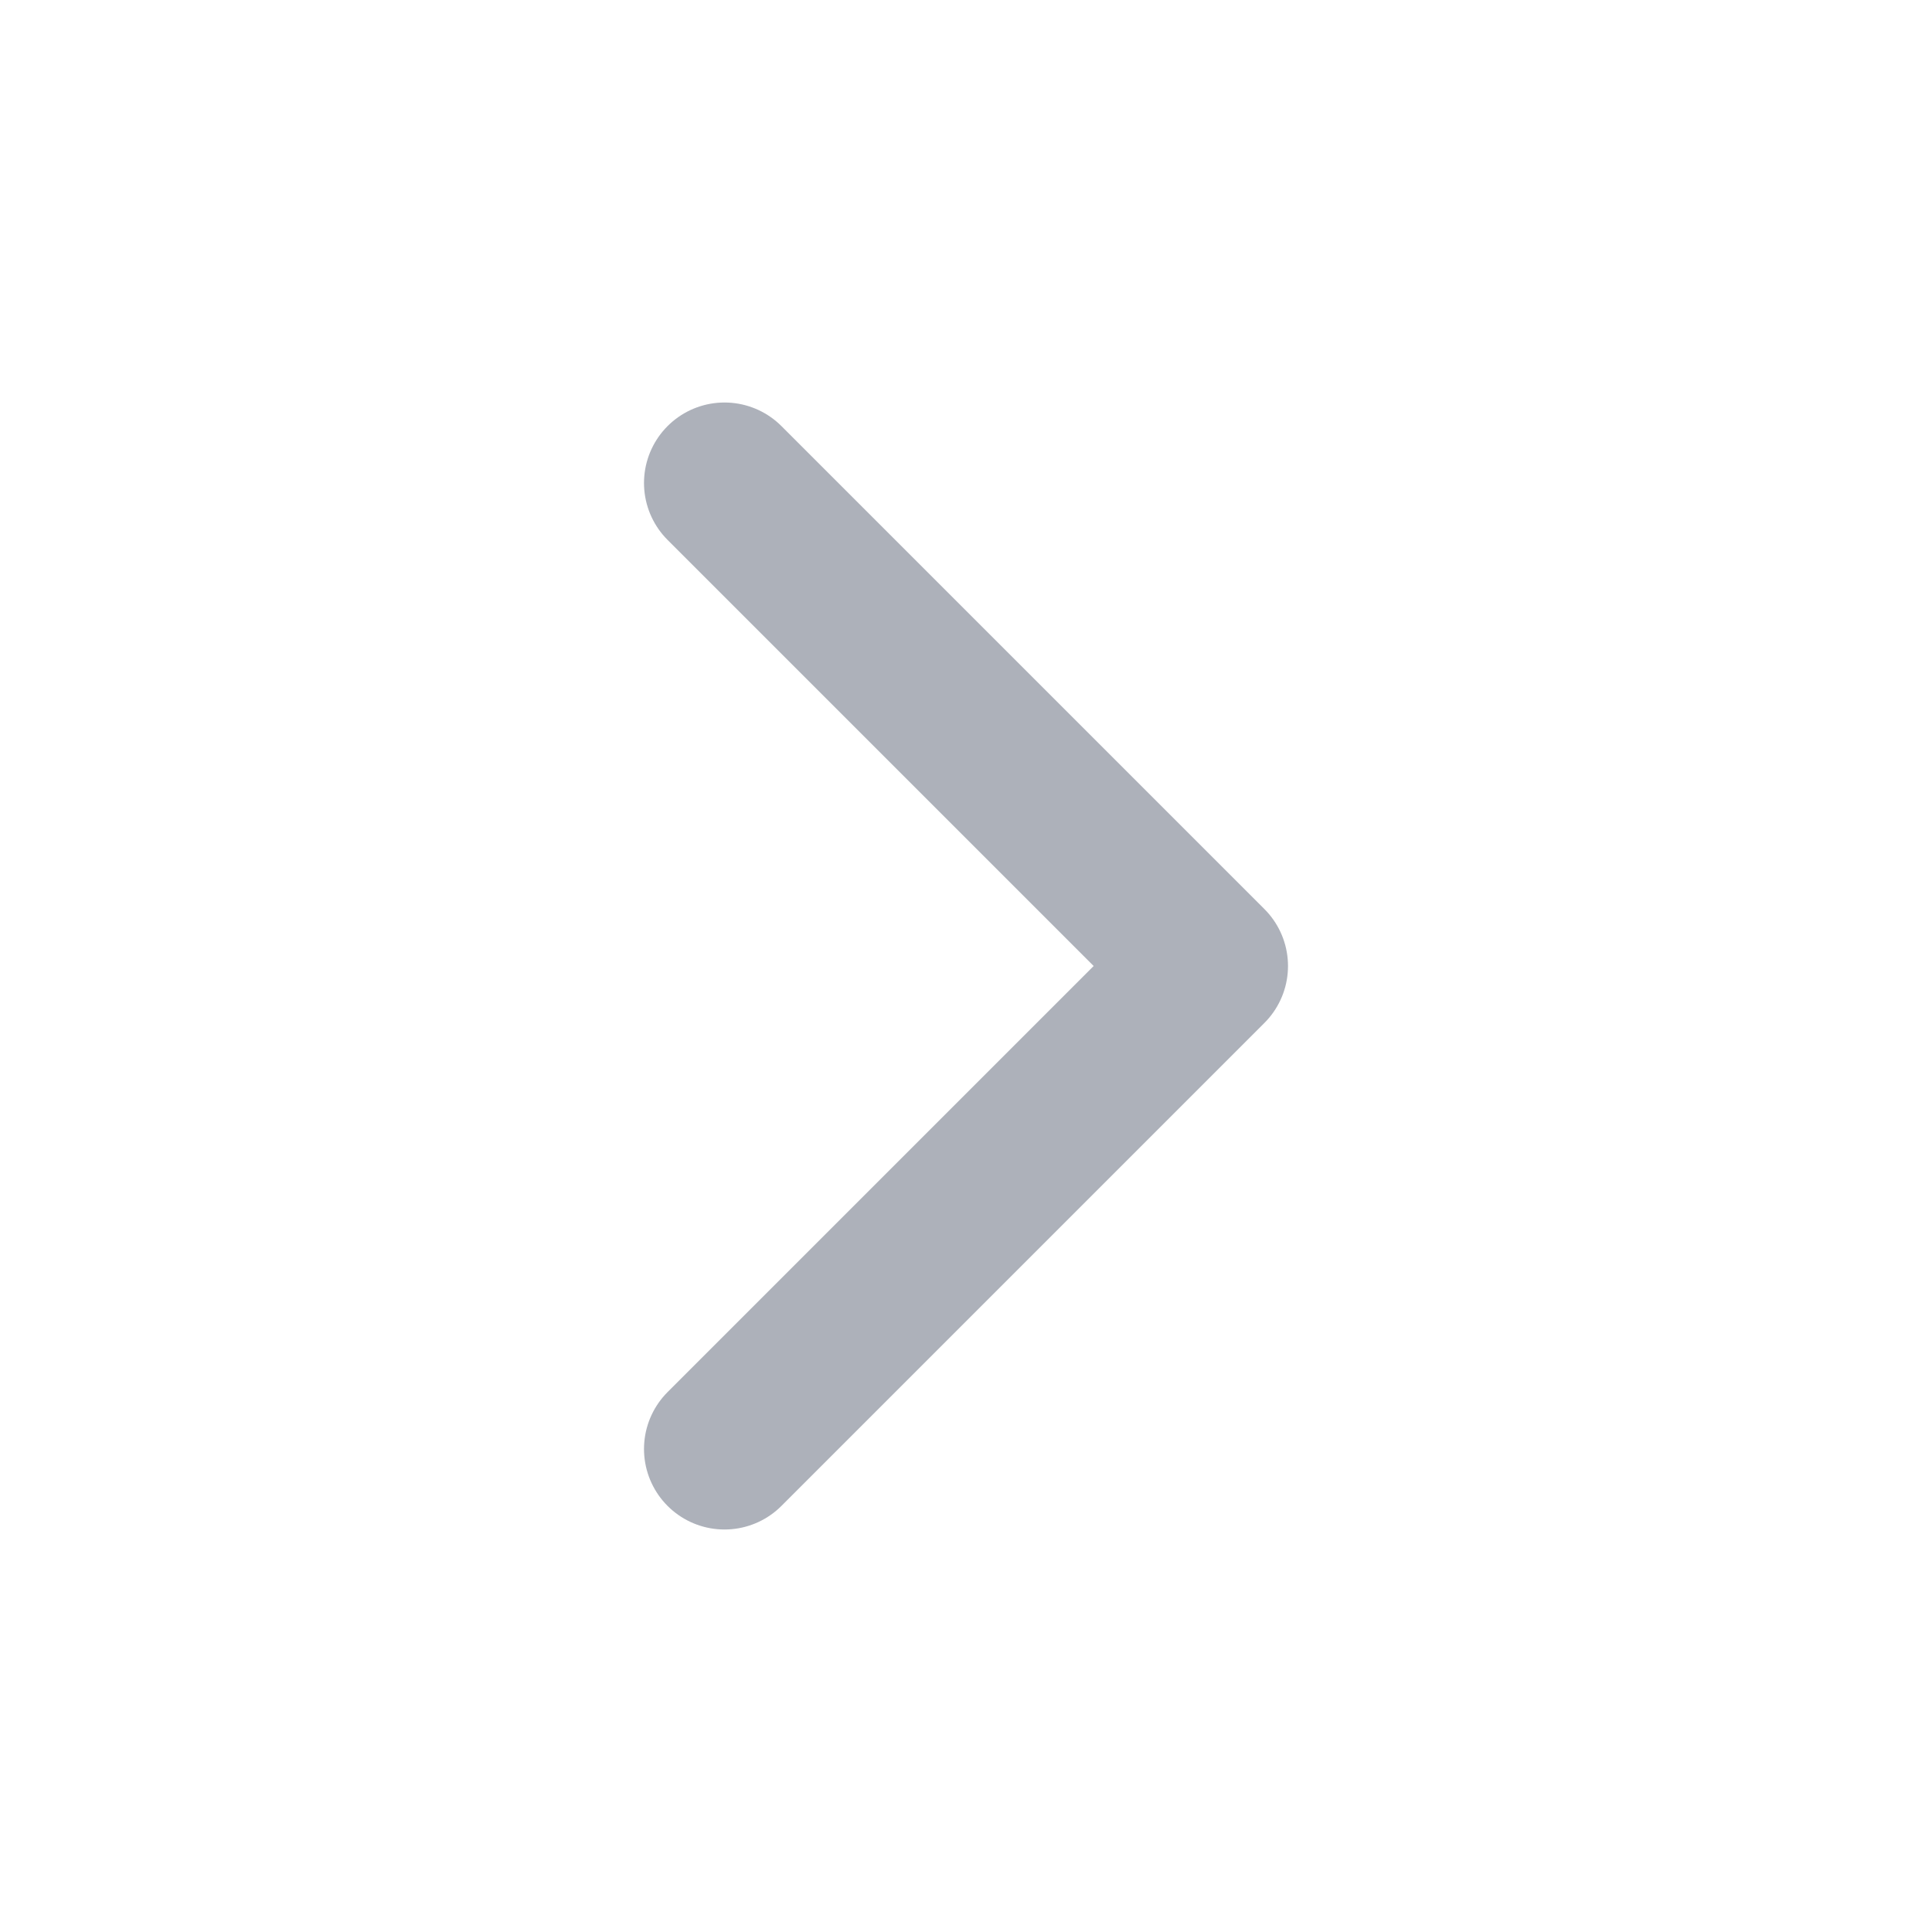
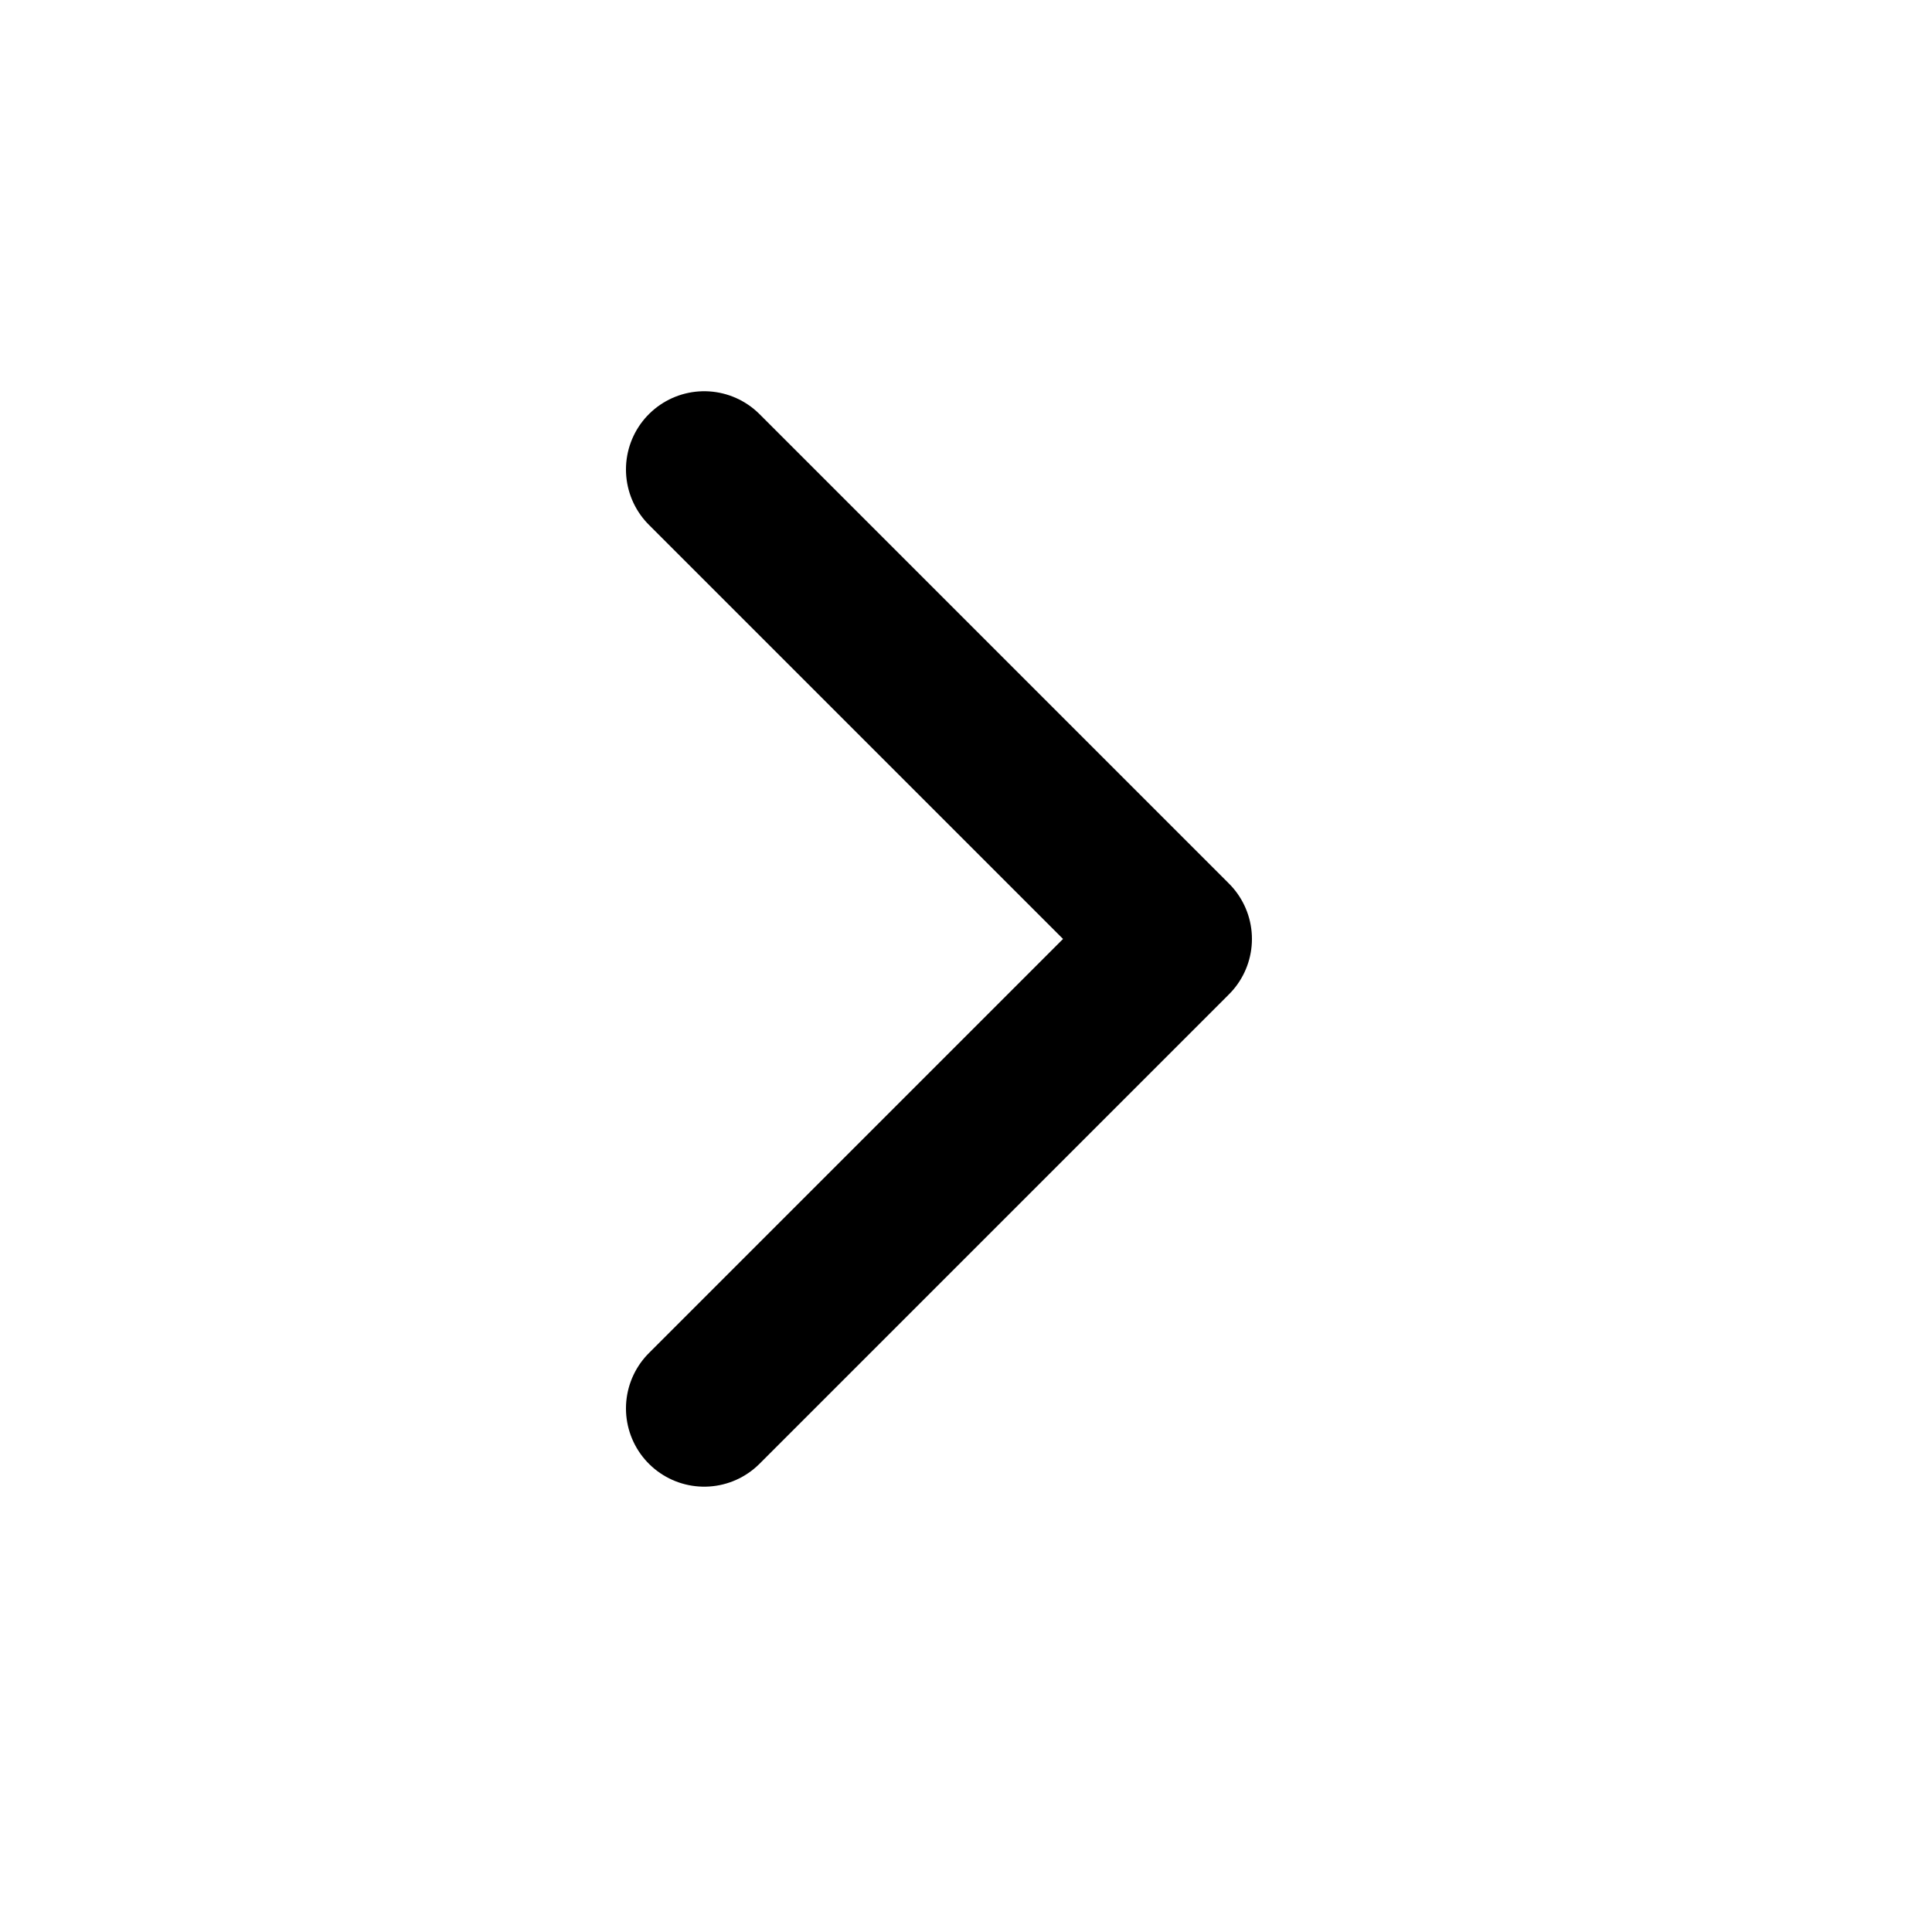
- <svg xmlns="http://www.w3.org/2000/svg" width="100%" height="100%" viewBox="0 0 24 24" fill="none">
-   <path d="M9 18L15 12L9 6" stroke="#ADB1BA" stroke-width="2" stroke-linecap="round" stroke-linejoin="round" />
+ <svg xmlns="http://www.w3.org/2000/svg" width="100%" height="100%" viewBox="0 0 20 20" fill="none">
+   <path d="M7.29 14.58L12.15 9.72L7.29 4.86" stroke="currentColor" stroke-width="1.62" stroke-linecap="round" stroke-linejoin="round" />
</svg>
